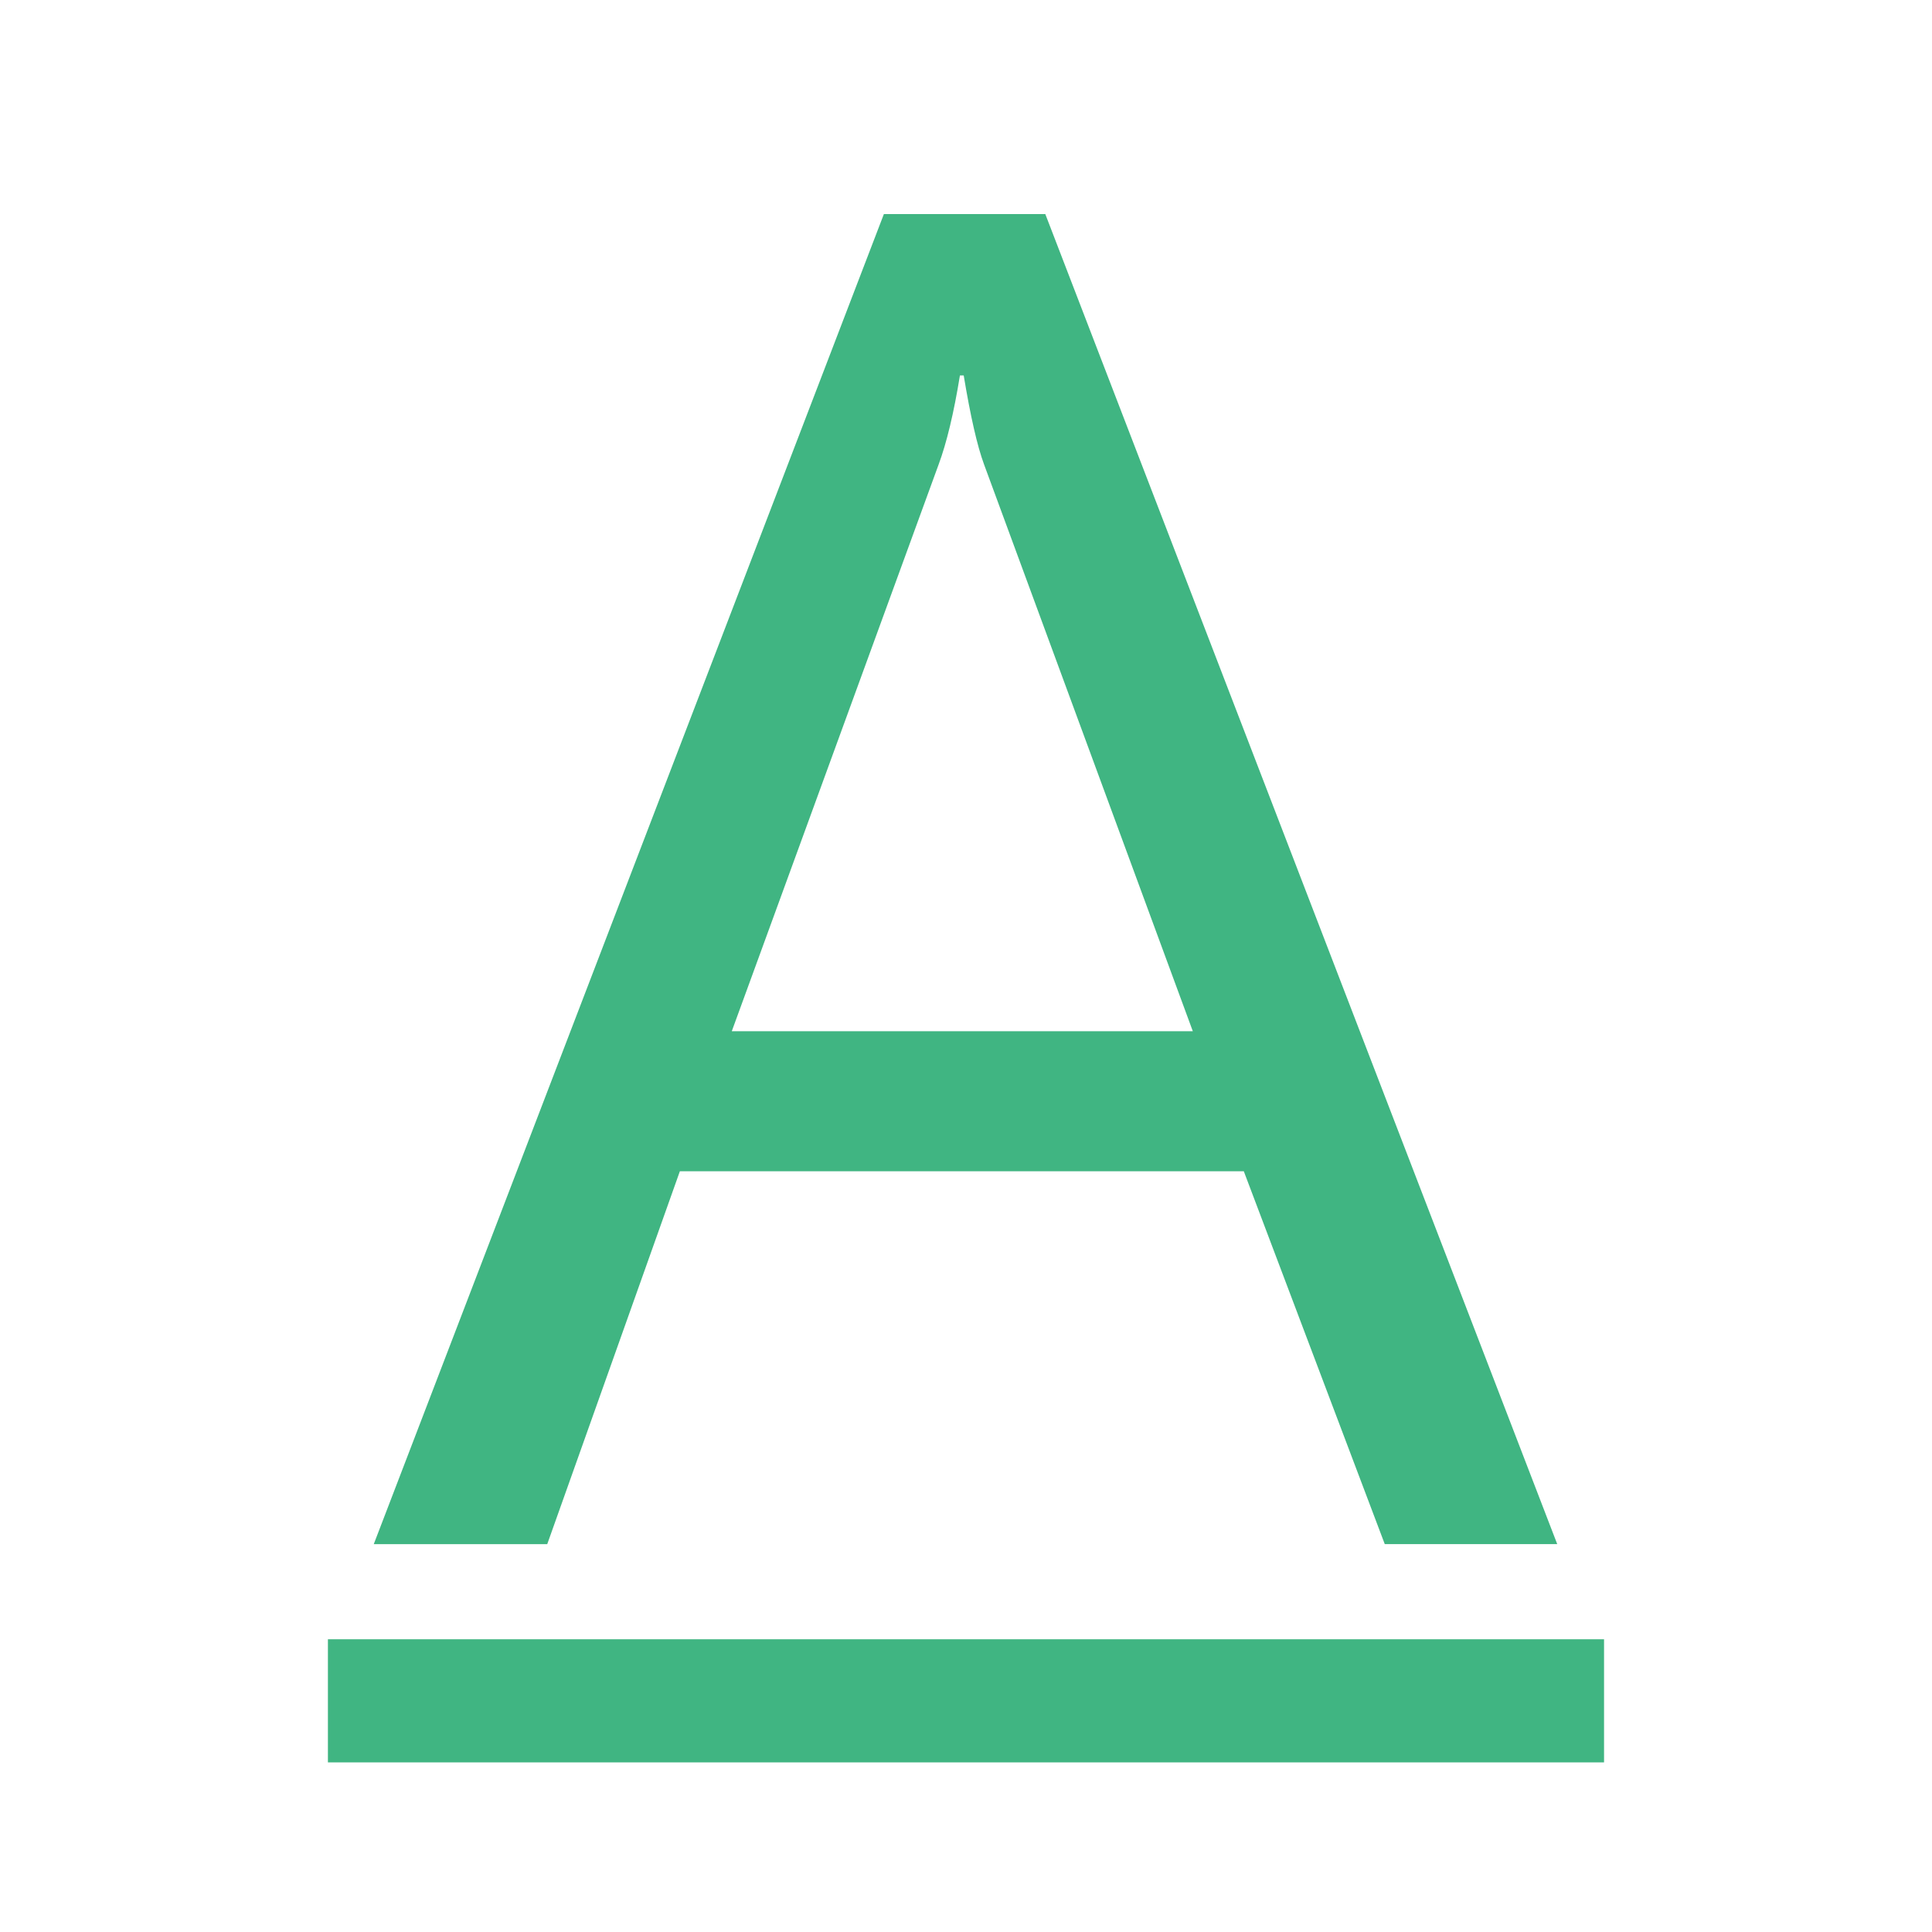
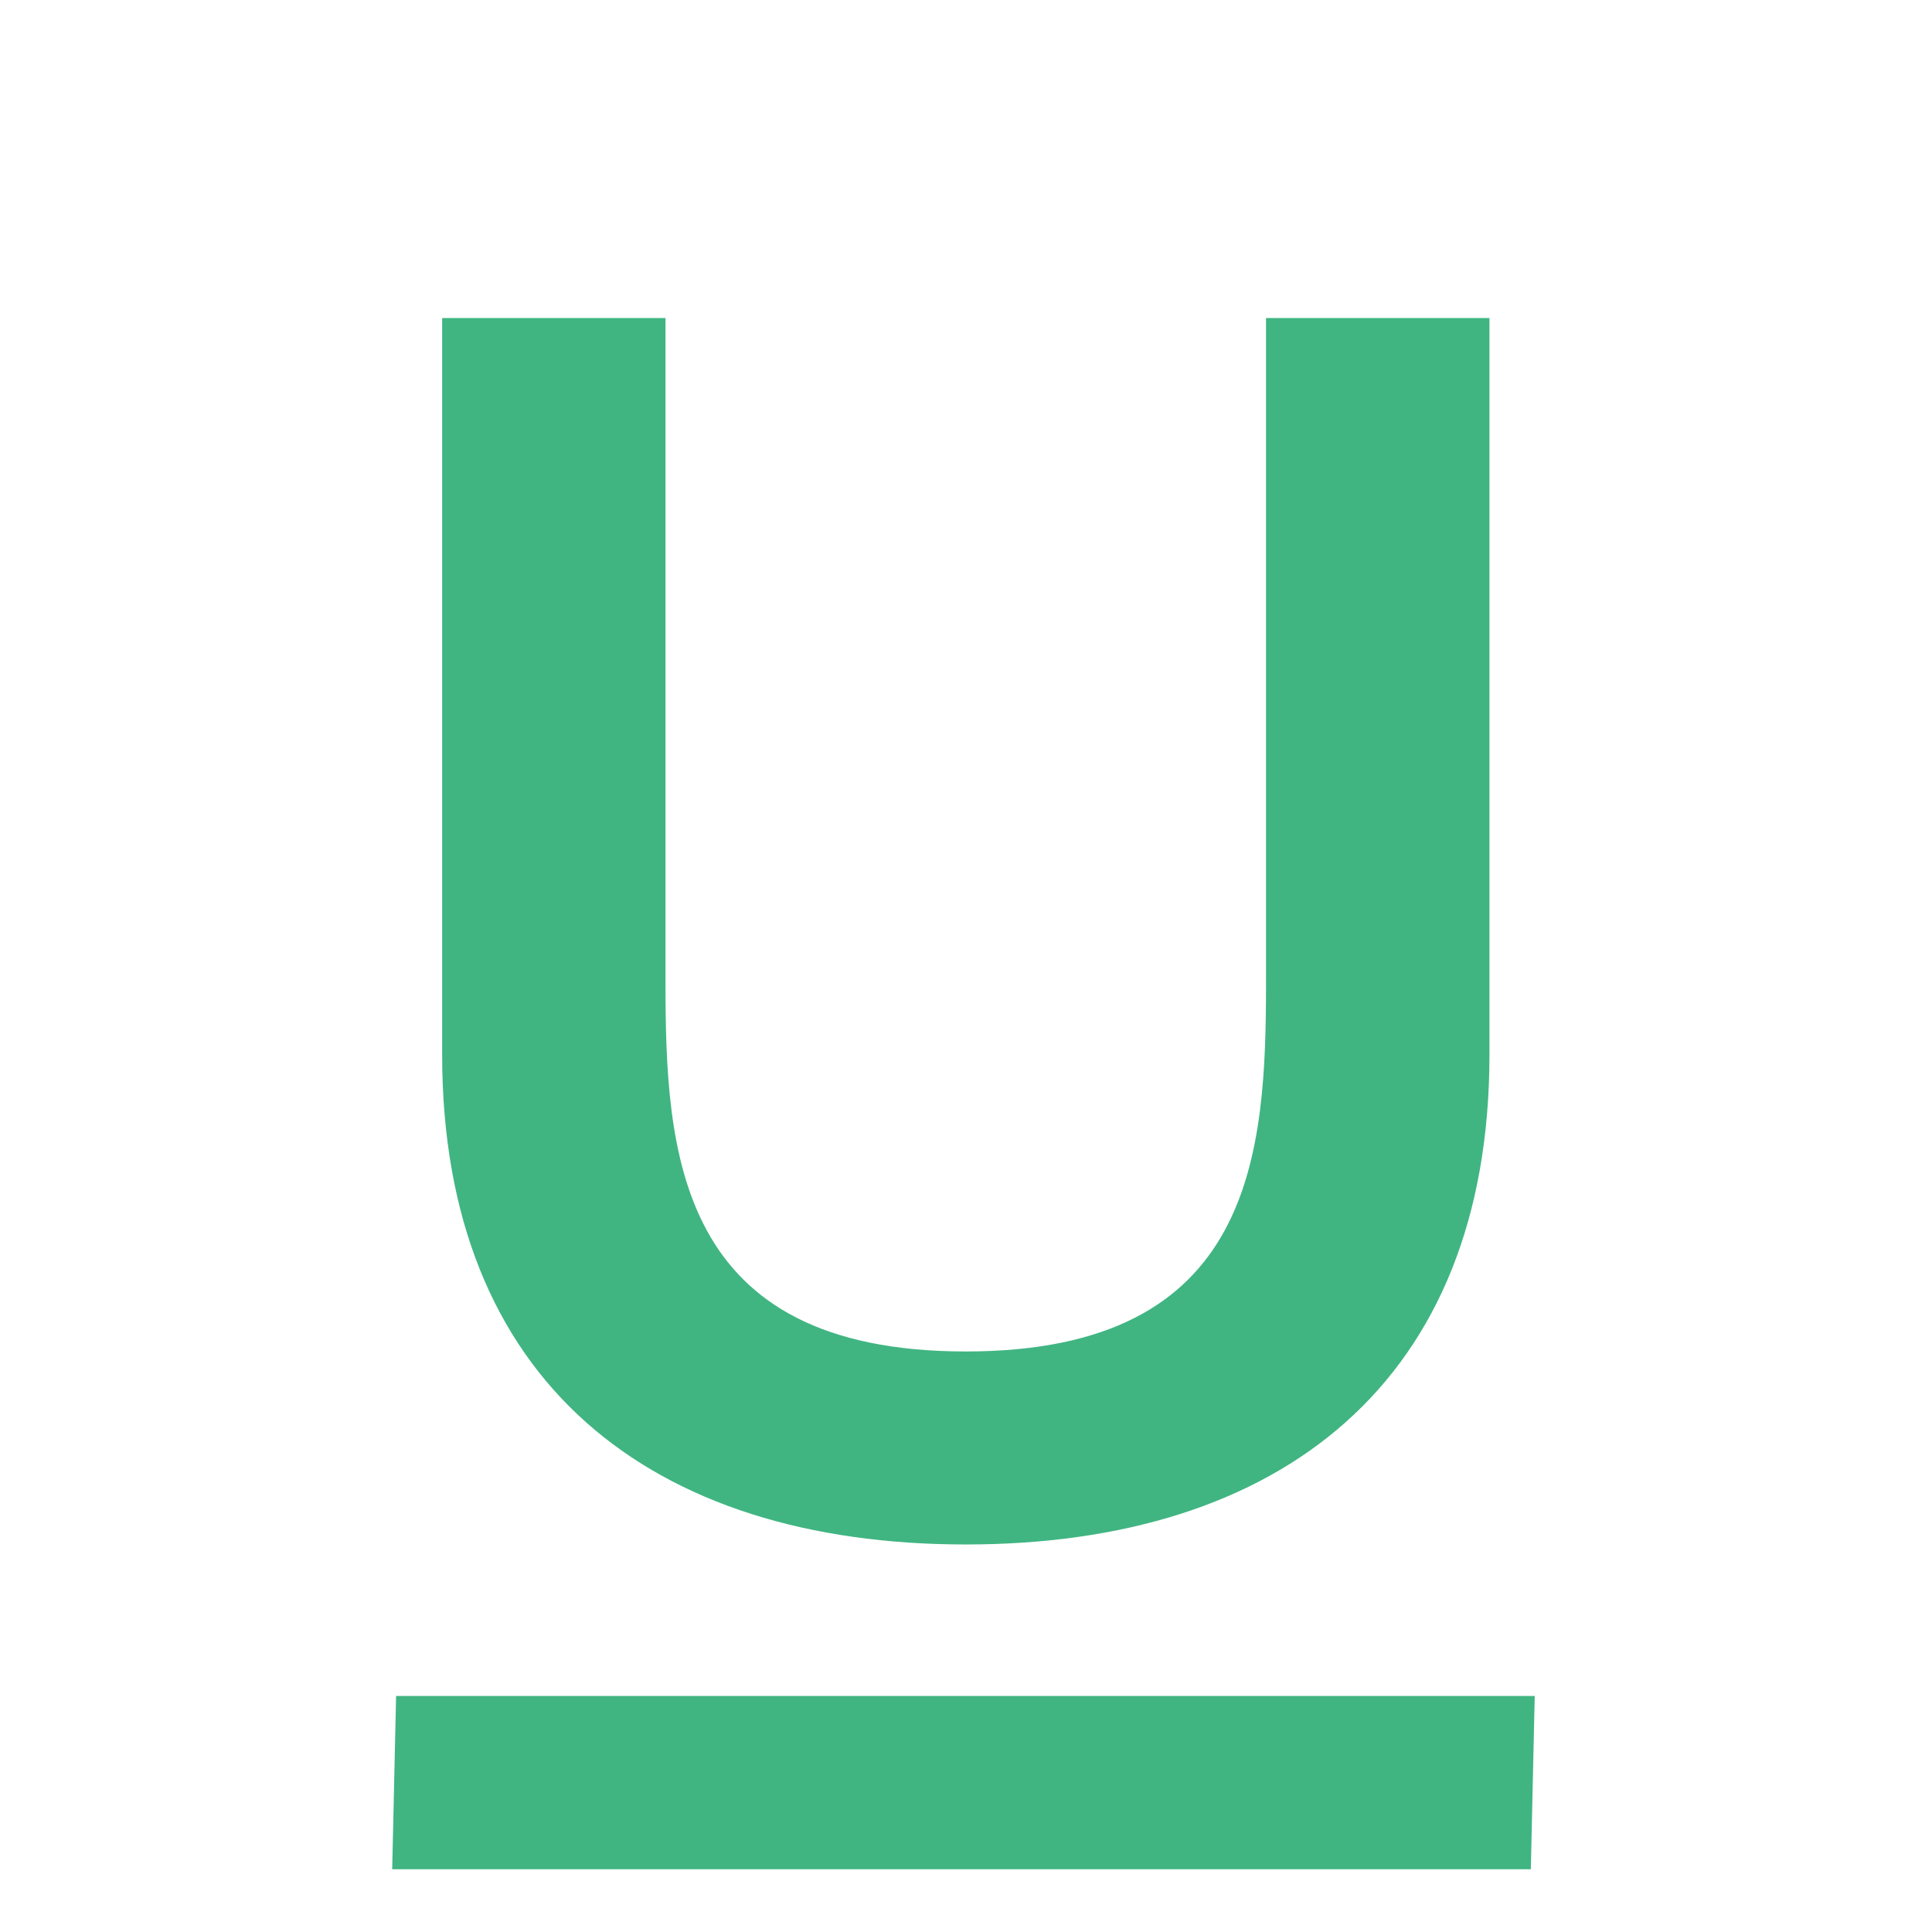
<svg xmlns="http://www.w3.org/2000/svg" version="1.1" id="svg1306" x="0px" y="0px" width="48px" height="48px" viewBox="0 0 48 48" enable-background="new 0 0 48 48" xml:space="preserve">
  <defs>
	
	
		</defs>
  <defs>
	
	
		</defs>
-   <g opacity="0.75">
-     <path fill="#009C58" d="M38.689,38.363h-4.285L30.902,29.1H16.891l-3.295,9.264h-4.31L21.96,5.318h4.01L38.689,38.363z    M29.635,25.62l-5.186-14.08c-0.17-0.46-0.338-1.198-0.506-2.212h-0.094c-0.152,0.938-0.33,1.675-0.529,2.212l-5.139,14.08H29.635z   " />
+   <g>
+     <polygon opacity="0.75" fill="#009C58" enable-background="new    " points="9.841,42.136 38.13,42.136 38.033,46.441    9.744,46.441  " />
+     <g opacity="0.75">
+       <path fill="#009C58" d="M10.983,7.901h5.551v16.483c0,4.264,0.266,9.193,7.46,9.193s7.46-4.929,7.46-9.193V7.901h5.551v18.303    c0,8.127-5.195,12.168-13.01,12.168s-13.01-4.041-13.01-12.168V7.901z" />
+     </g>
  </g>
-   <rect x="8.147" y="40.727" opacity="0.75" fill="#009C58" enable-background="new    " width="31.705" height="3.059" />
</svg>
